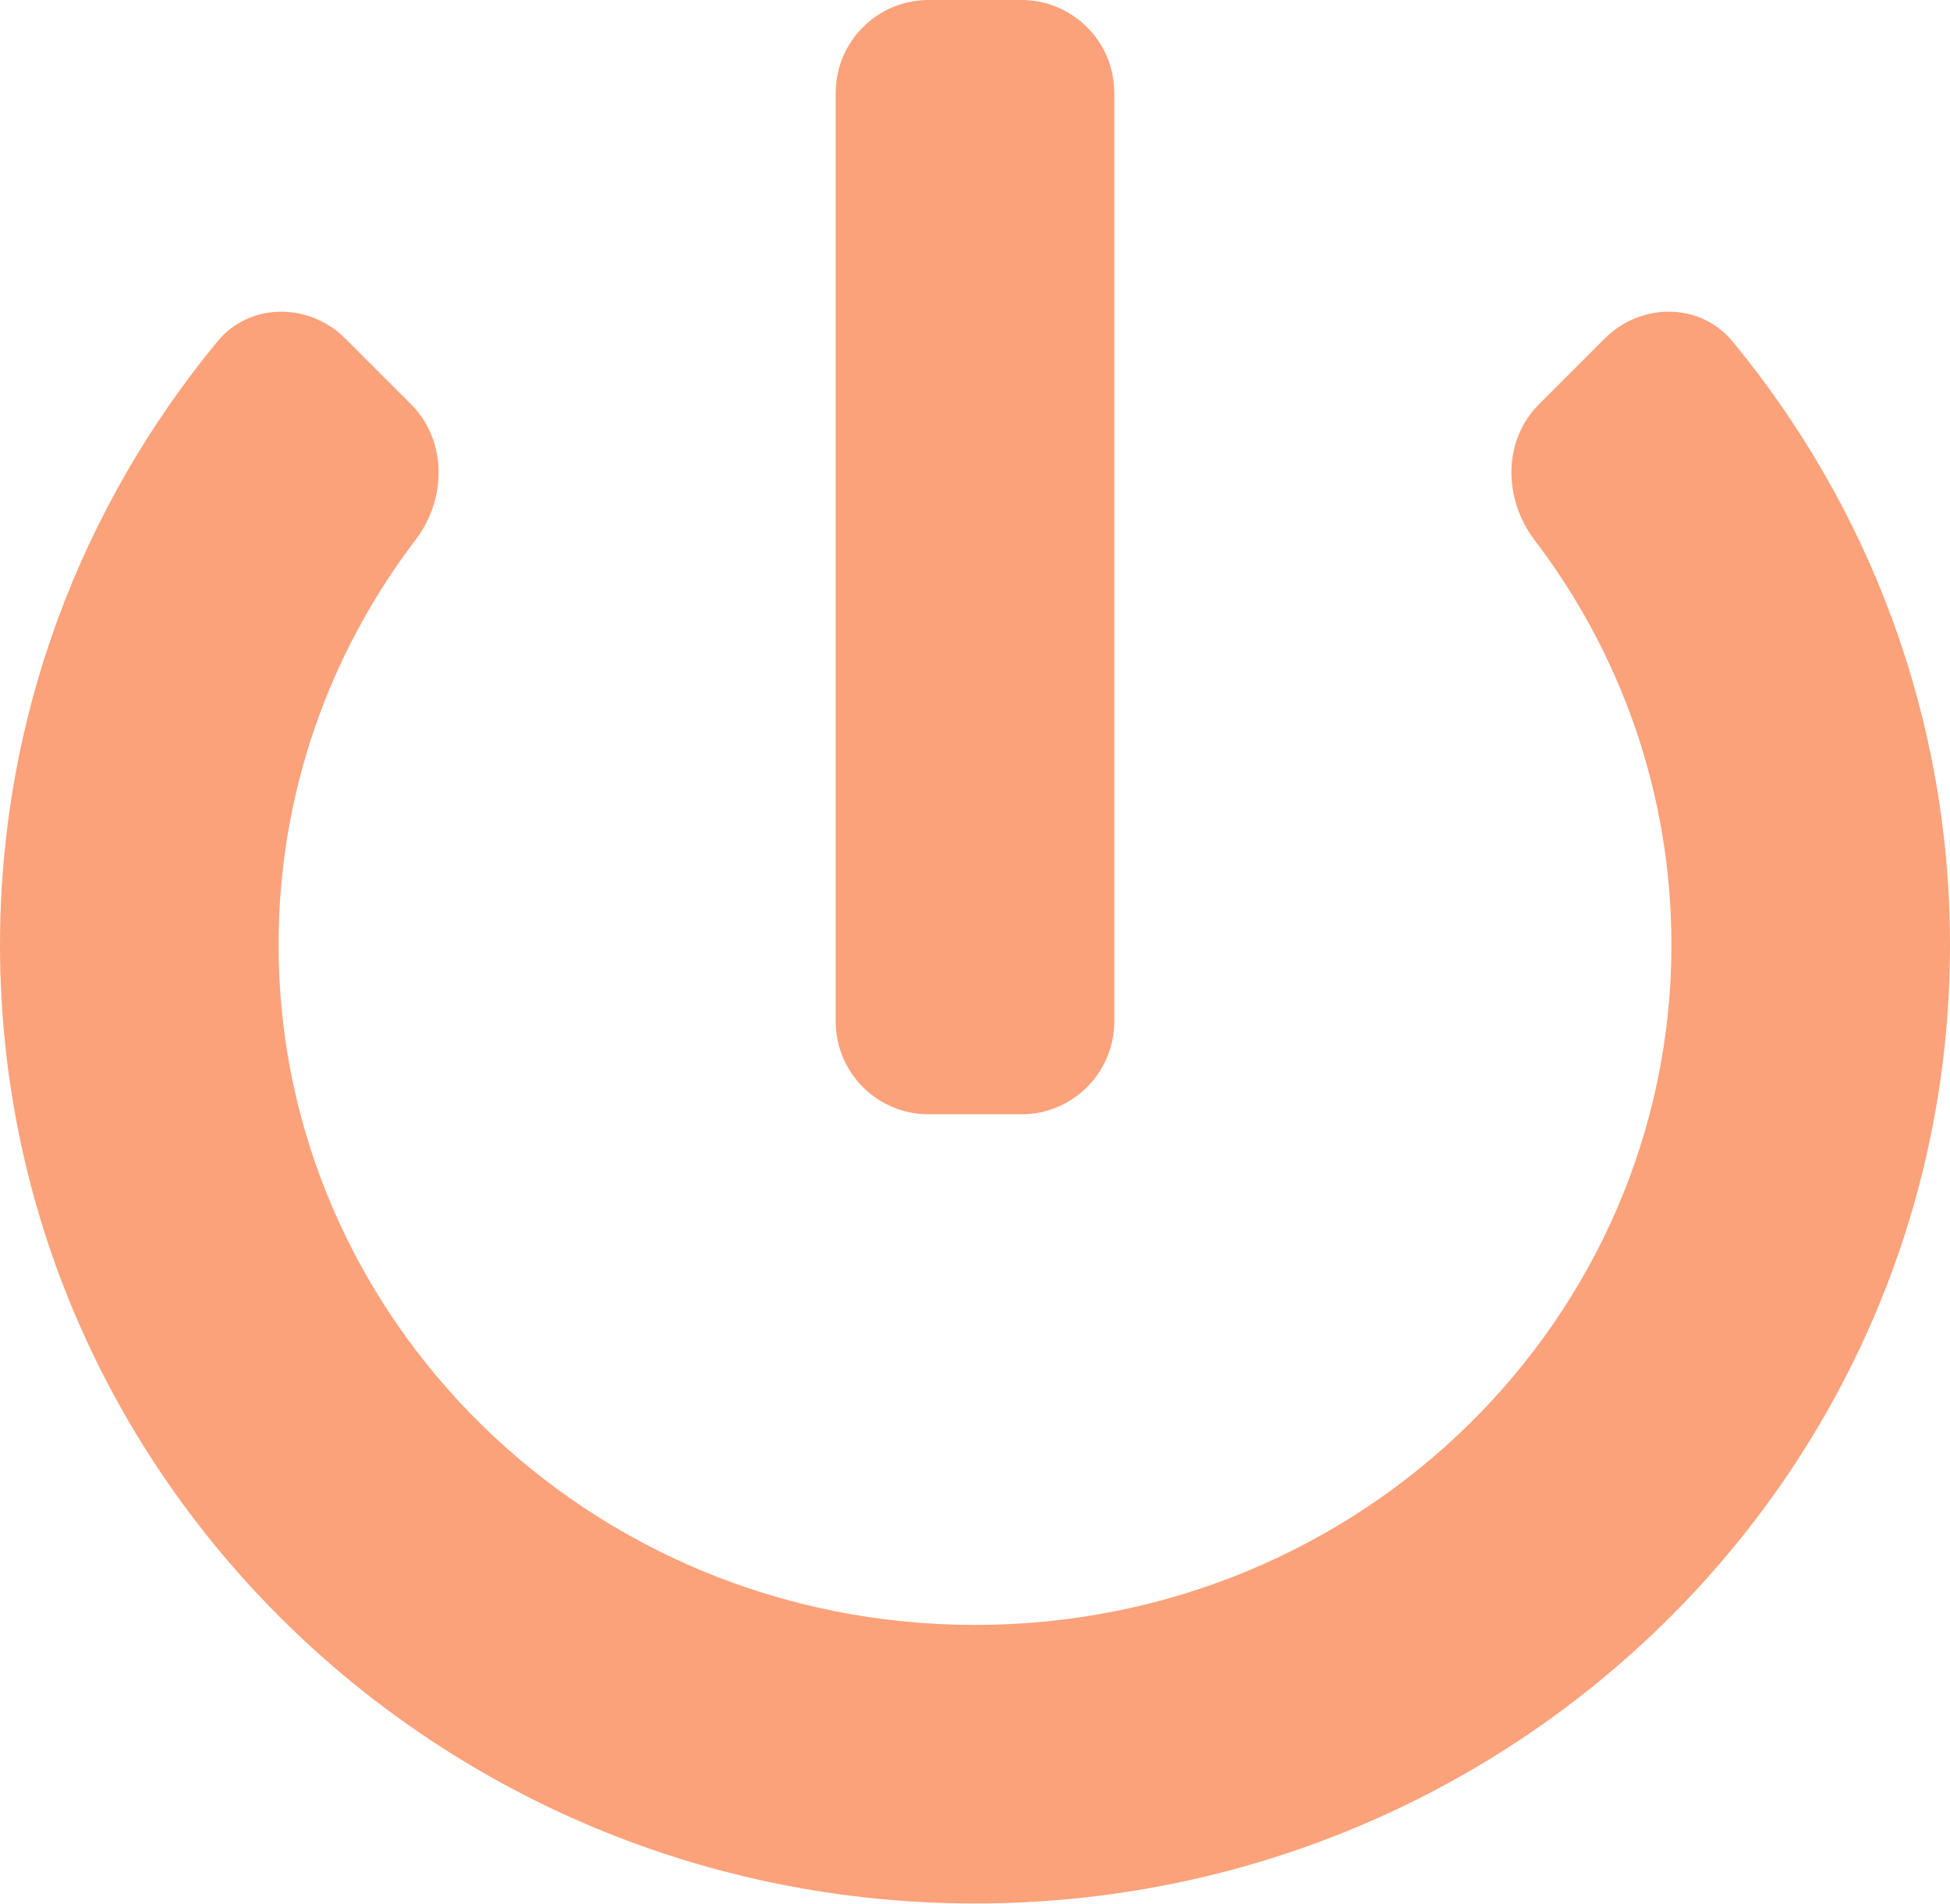
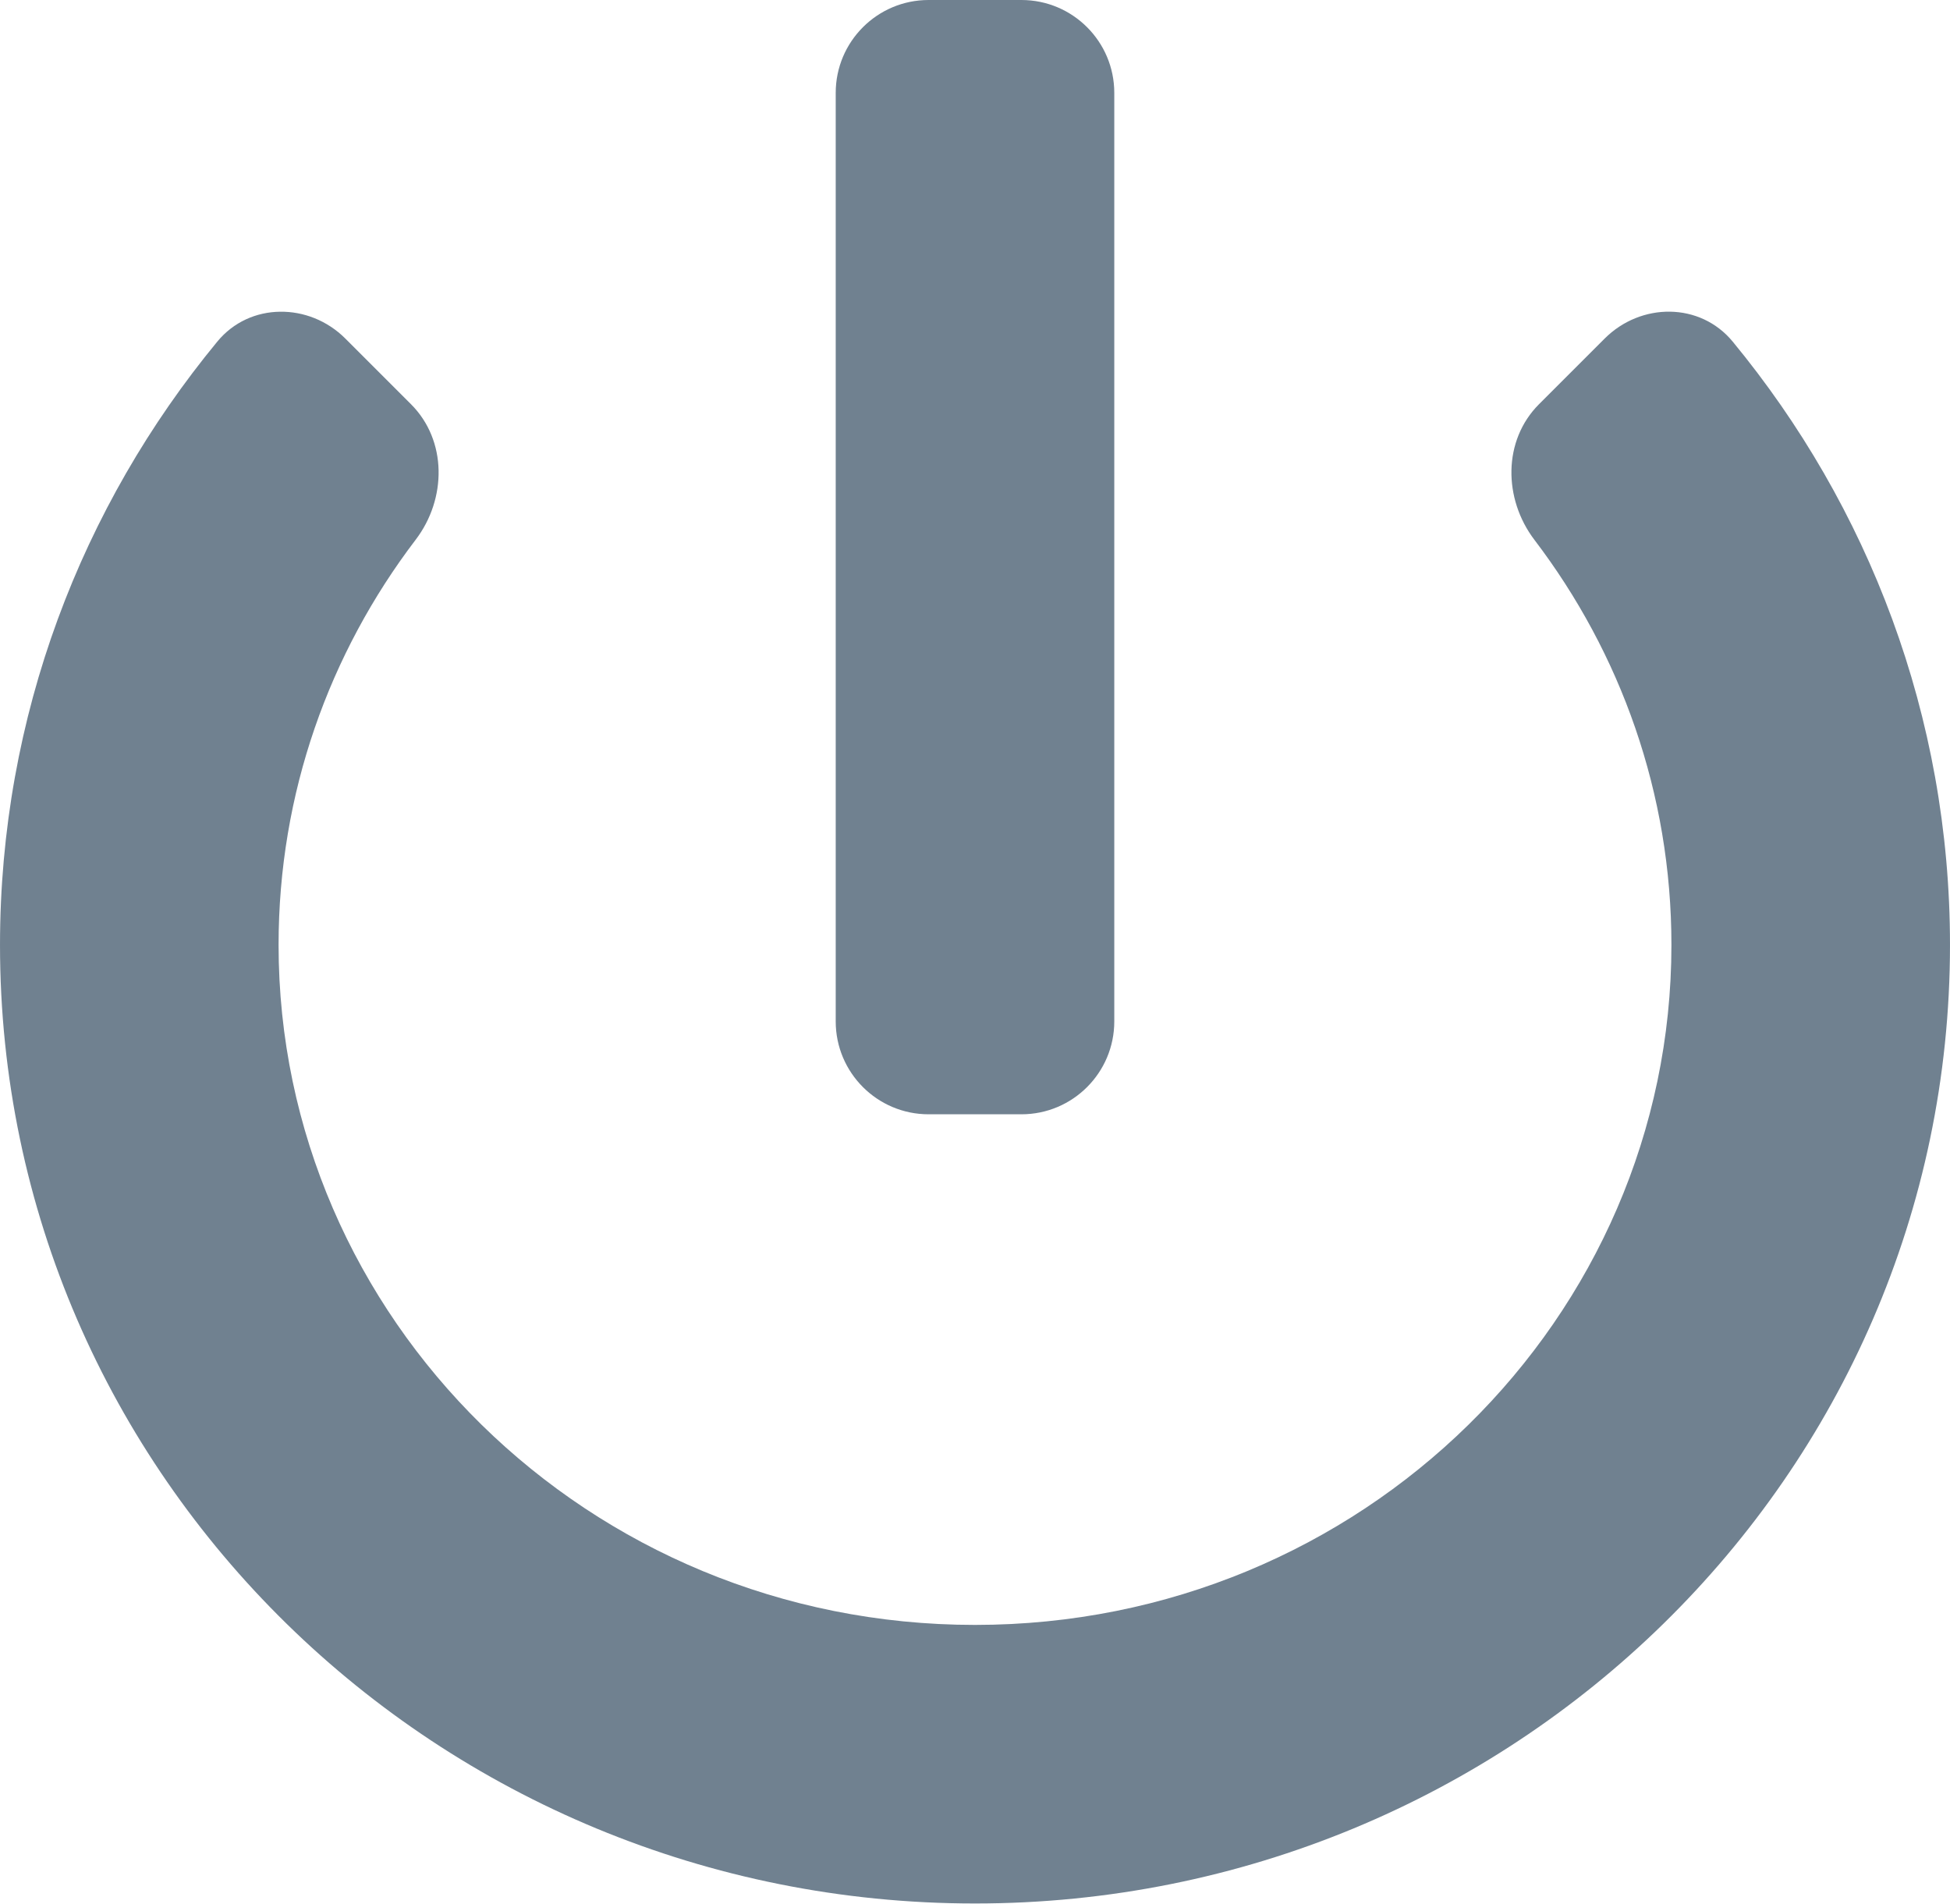
- <svg xmlns="http://www.w3.org/2000/svg" width="700" height="683.33" viewBox="0 0 21 20.5" fill="#FBA27B" version="1.1" id="svg2">
+ <svg xmlns="http://www.w3.org/2000/svg" width="700" height="683.33" viewBox="0 0 21 20.5" fill="#708190" version="1.1" id="svg2">
  <defs id="defs2" />
-   <path id="path1" style="fill: #FBA27B;fill-opacity:1;stroke:none;stroke-width:0;stroke-dasharray:none" d="M 10,0 C 9.448,0 9,0.448 9,1 V 11 C 9,11.552 9.448,12 10,12 h 1 C 11.552,12 12,11.552 12,11 V 1 C 12,0.448 11.552,0 11,0 Z M 3.015,3.357 C 2.763,3.36 2.515,3.466 2.34,3.679 0.88,5.45 0,7.712 0,10.176 c 0,5.729 4.729,10.323 10.5,10.323 5.771,0 10.5,-4.594 10.5,-10.323 0,-2.465 -0.88,-4.726 -2.34,-6.497 -0.351,-0.426 -0.989,-0.423 -1.379,-0.033 l -0.707,0.707 c -0.391,0.391 -0.384,1.02 -0.05,1.46 0.93,1.221 1.476,2.731 1.476,4.363 0,4.017 -3.33,7.323 -7.5,7.323 -4.17,0 -7.5,-3.307 -7.5,-7.323 0,-1.633 0.546,-3.142 1.476,-4.363 0.335,-0.439 0.341,-1.069 -0.05,-1.46 L 3.719,3.646 C 3.524,3.451 3.267,3.353 3.015,3.357 Z" />
+   <path id="path1" style="fill: #708190;fill-opacity:1;stroke:none;stroke-width:0;stroke-dasharray:none" d="M 10,0 C 9.448,0 9,0.448 9,1 V 11 C 9,11.552 9.448,12 10,12 h 1 C 11.552,12 12,11.552 12,11 V 1 C 12,0.448 11.552,0 11,0 Z M 3.015,3.357 C 2.763,3.36 2.515,3.466 2.34,3.679 0.88,5.45 0,7.712 0,10.176 c 0,5.729 4.729,10.323 10.5,10.323 5.771,0 10.5,-4.594 10.5,-10.323 0,-2.465 -0.88,-4.726 -2.34,-6.497 -0.351,-0.426 -0.989,-0.423 -1.379,-0.033 l -0.707,0.707 c -0.391,0.391 -0.384,1.02 -0.05,1.46 0.93,1.221 1.476,2.731 1.476,4.363 0,4.017 -3.33,7.323 -7.5,7.323 -4.17,0 -7.5,-3.307 -7.5,-7.323 0,-1.633 0.546,-3.142 1.476,-4.363 0.335,-0.439 0.341,-1.069 -0.05,-1.46 L 3.719,3.646 C 3.524,3.451 3.267,3.353 3.015,3.357 Z" />
</svg>
